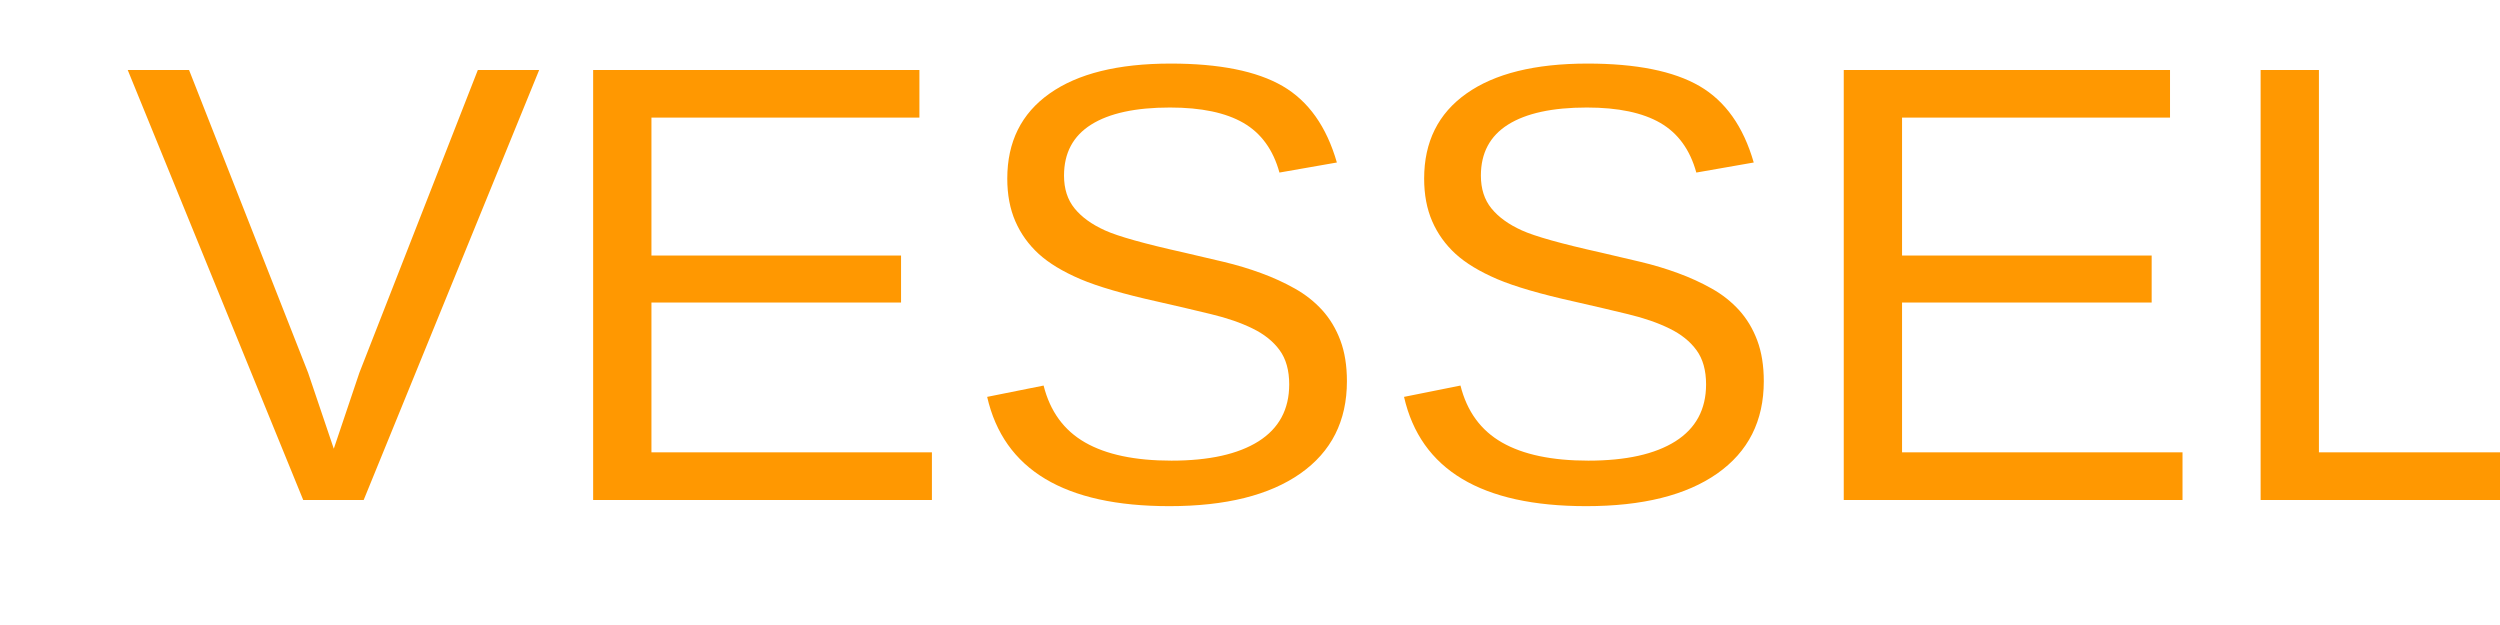
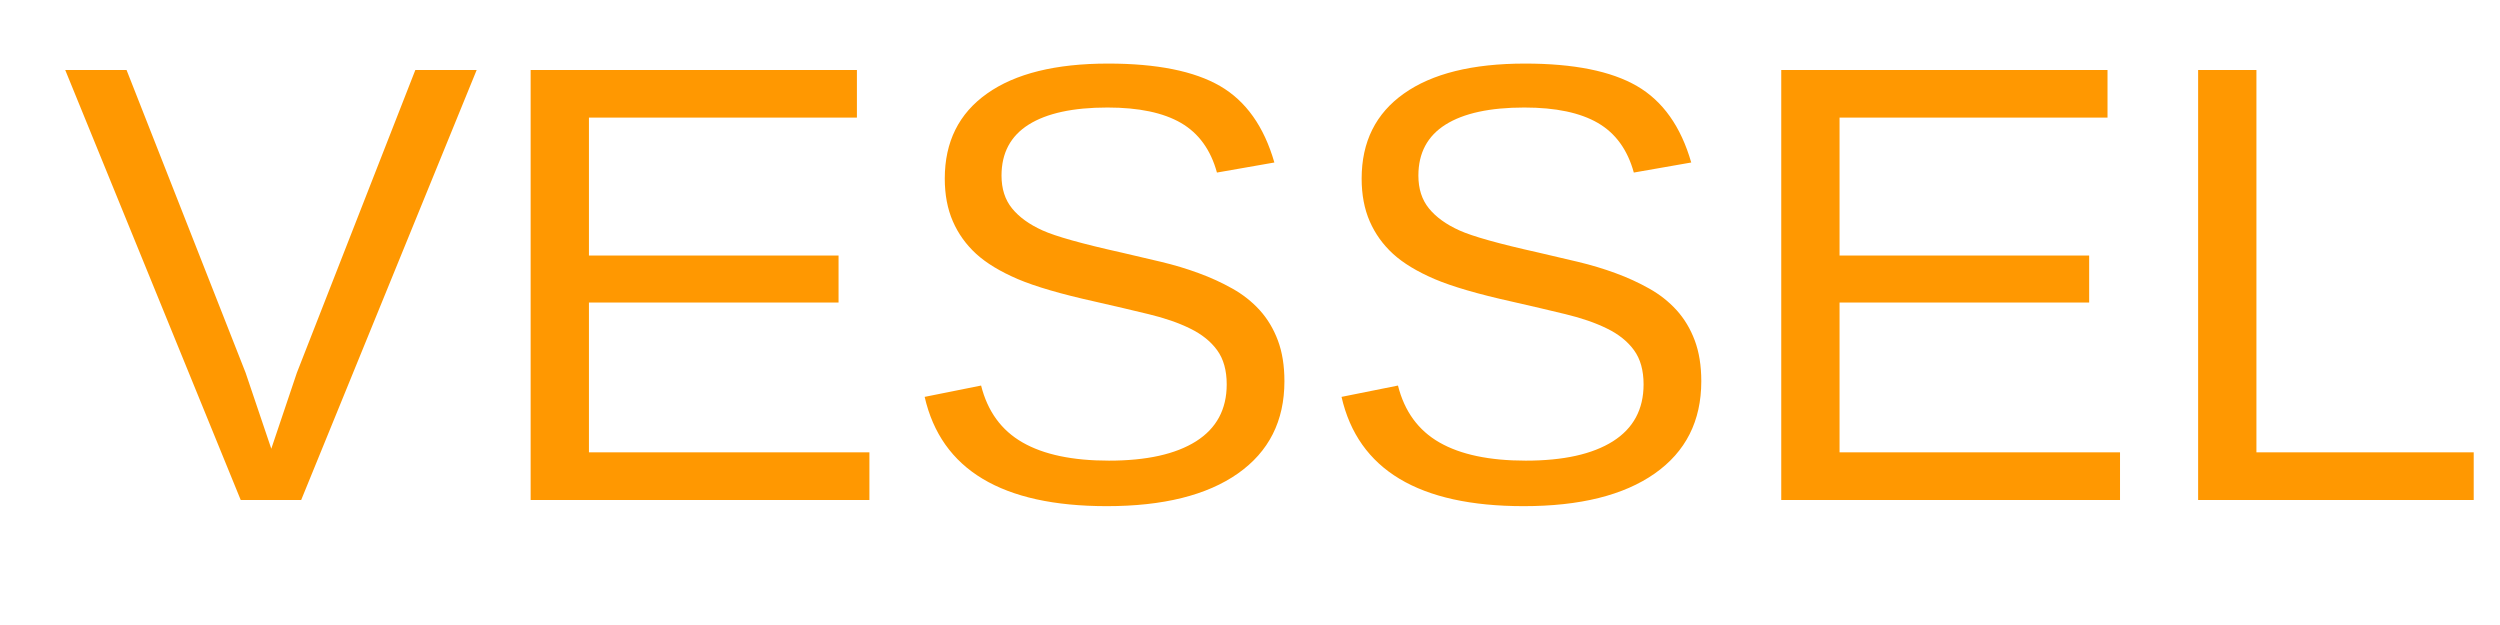
<svg xmlns="http://www.w3.org/2000/svg" version="1.1" viewBox="0 0 400 100" width="400" height="100">
  <style>
			.vessel {
				fill: #ff9801;
				font-family: 'Arial', 'Helvetica', sans-serif;
				font-weight: 100;
				font-size: 100px;
			}
		</style>
  <g>
-     <text x="20" y="80" class="vessel">VESSEL</text>
+     <text x="10" y="80" class="vessel">VESSEL</text>
  </g>
</svg>
